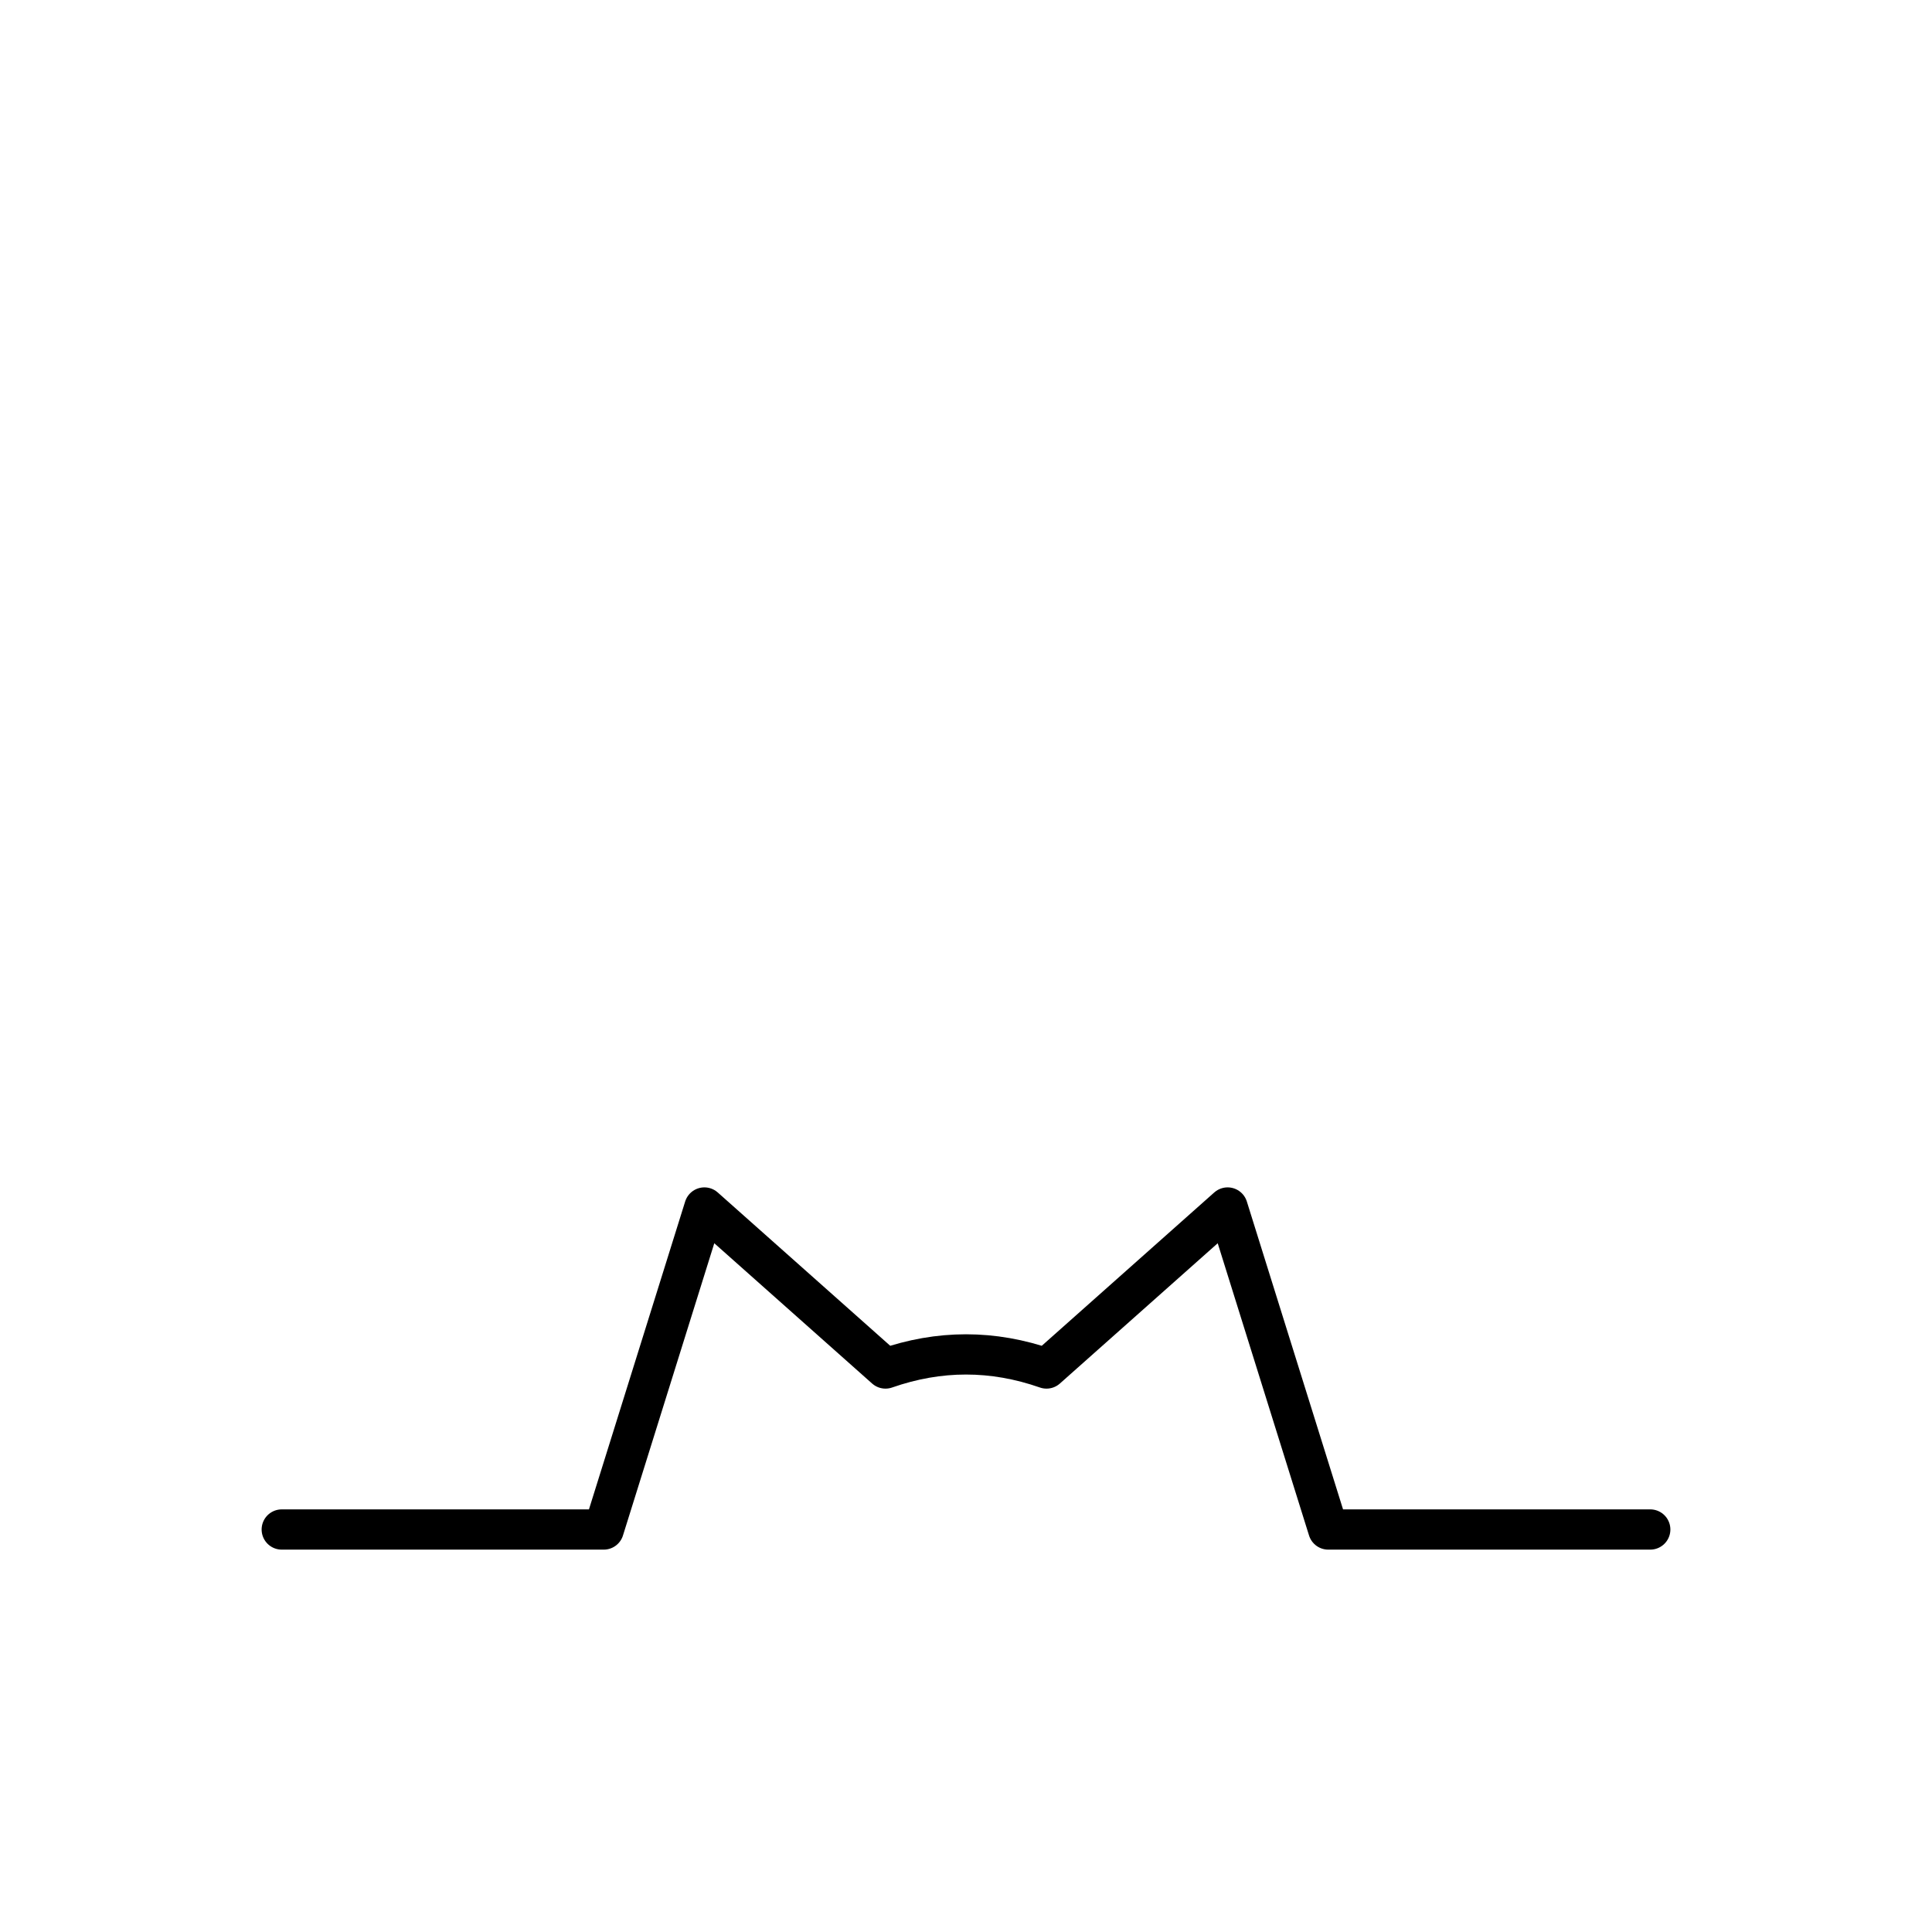
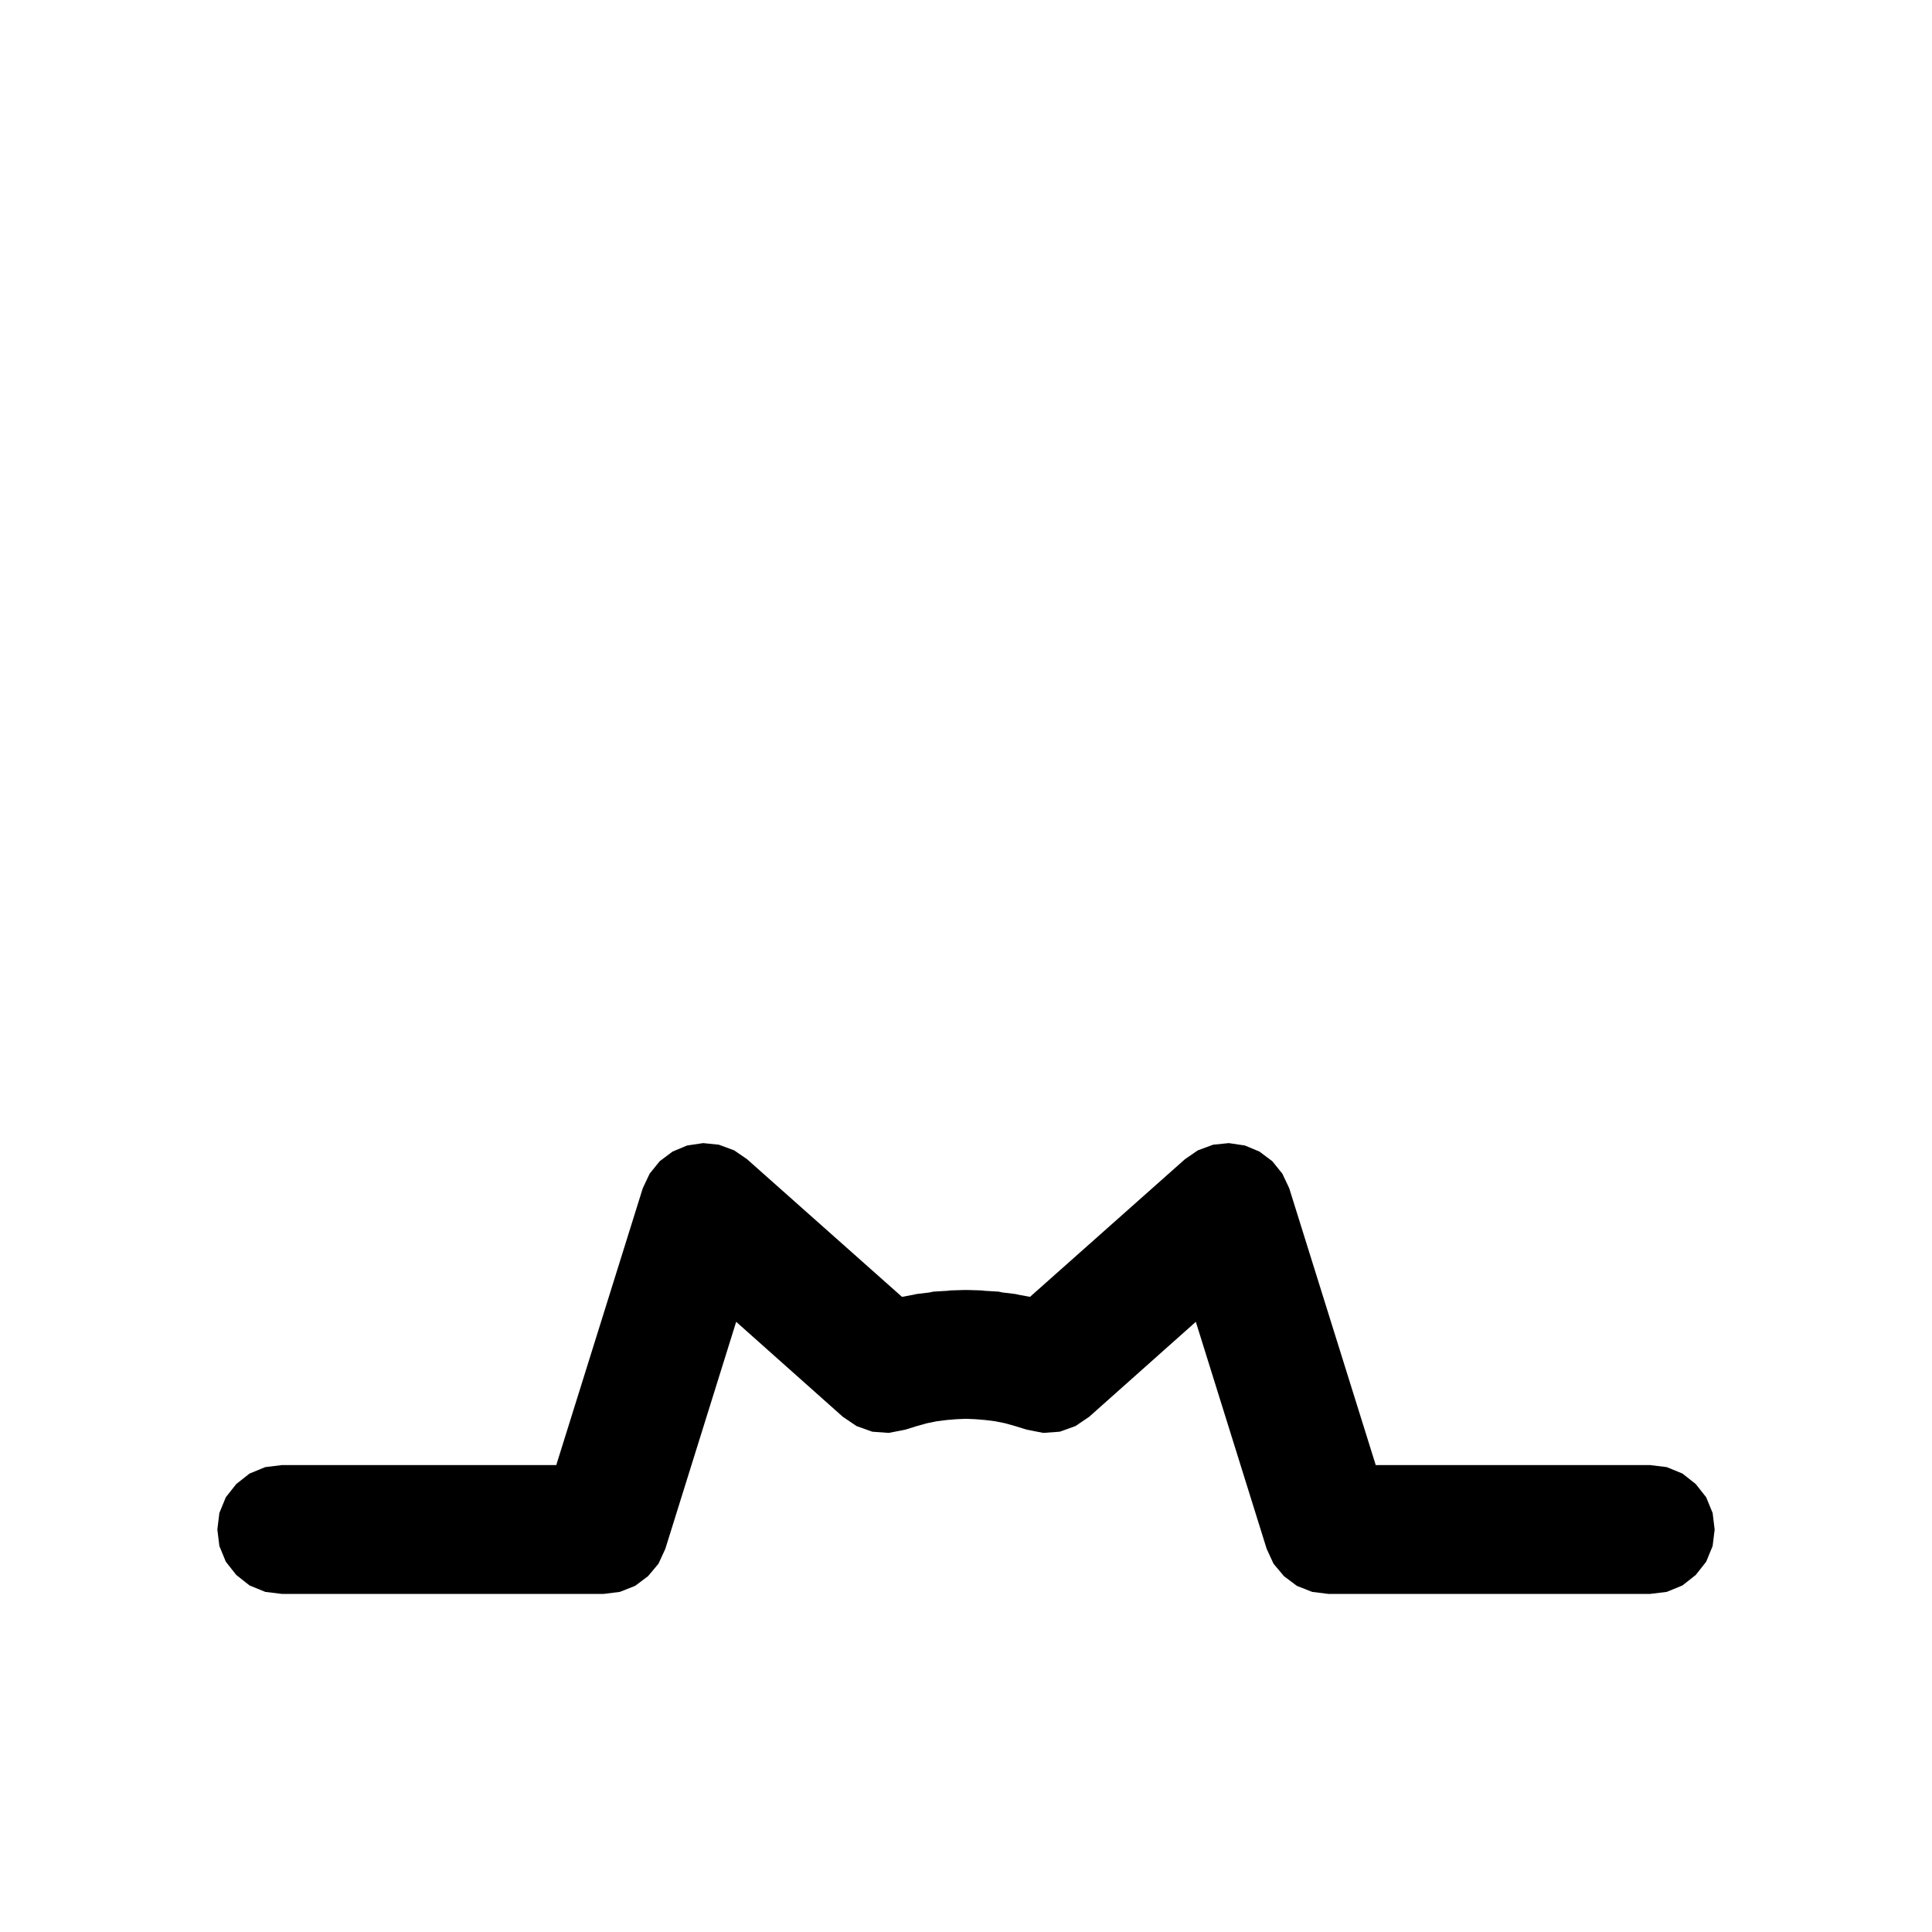
<svg xmlns="http://www.w3.org/2000/svg" width="1em" height="1em" viewBox="0 0 48 48">
-   <path fill="none" stroke="currentColor" stroke-linecap="round" stroke-linejoin="round" d="M7 38H15L17.5 30L22 34Q24 33.3 26 34L30.5 30L33 38H41" />
+   <path fill="currentColor" fill-rule="evenodd" d="M15 39.6 15.4 39.55 15.78 39.4 16.1 39.16 16.36 38.85 16.53 38.48 18.29 32.84 20.94 35.2 21.28 35.43 21.67 35.57 22.08 35.6 22.49 35.52 22.78 35.43 23.03 35.36 23.28 35.31 23.52 35.28 23.76 35.26 24 35.25 24.24 35.26 24.48 35.28 24.72 35.31 24.97 35.36 25.22 35.43 25.51 35.52 25.92 35.6 26.33 35.57 26.72 35.43 27.06 35.2 29.71 32.84 31.47 38.48 31.64 38.85 31.9 39.16 32.22 39.4 32.6 39.55 33 39.6 41 39.6 41.41 39.55 41.8 39.39 42.13 39.13 42.39 38.8 42.55 38.41 42.6 38 42.55 37.59 42.39 37.2 42.13 36.87 41.8 36.61 41.41 36.45 41 36.4 34.18 36.4 32.03 29.52 31.86 29.16 31.61 28.85 31.29 28.61 30.93 28.46 30.53 28.4 30.14 28.44 29.76 28.58 29.44 28.8 25.59 32.22 25.32 32.17 25.23 32.15 24.9 32.11 24.81 32.09 24.47 32.07 24.38 32.06 24.05 32.05 23.95 32.05 23.62 32.06 23.53 32.07 23.19 32.09 23.1 32.11 22.77 32.15 22.68 32.17 22.41 32.22 18.56 28.8 18.24 28.58 17.86 28.44 17.47 28.4 17.07 28.46 16.71 28.61 16.39 28.85 16.14 29.16 15.97 29.52 13.82 36.4 7 36.4 6.59 36.45 6.2 36.61 5.87 36.87 5.61 37.2 5.45 37.59 5.4 38 5.45 38.41 5.61 38.8 5.87 39.13 6.2 39.39 6.59 39.55 7 39.6Z" />
</svg>
